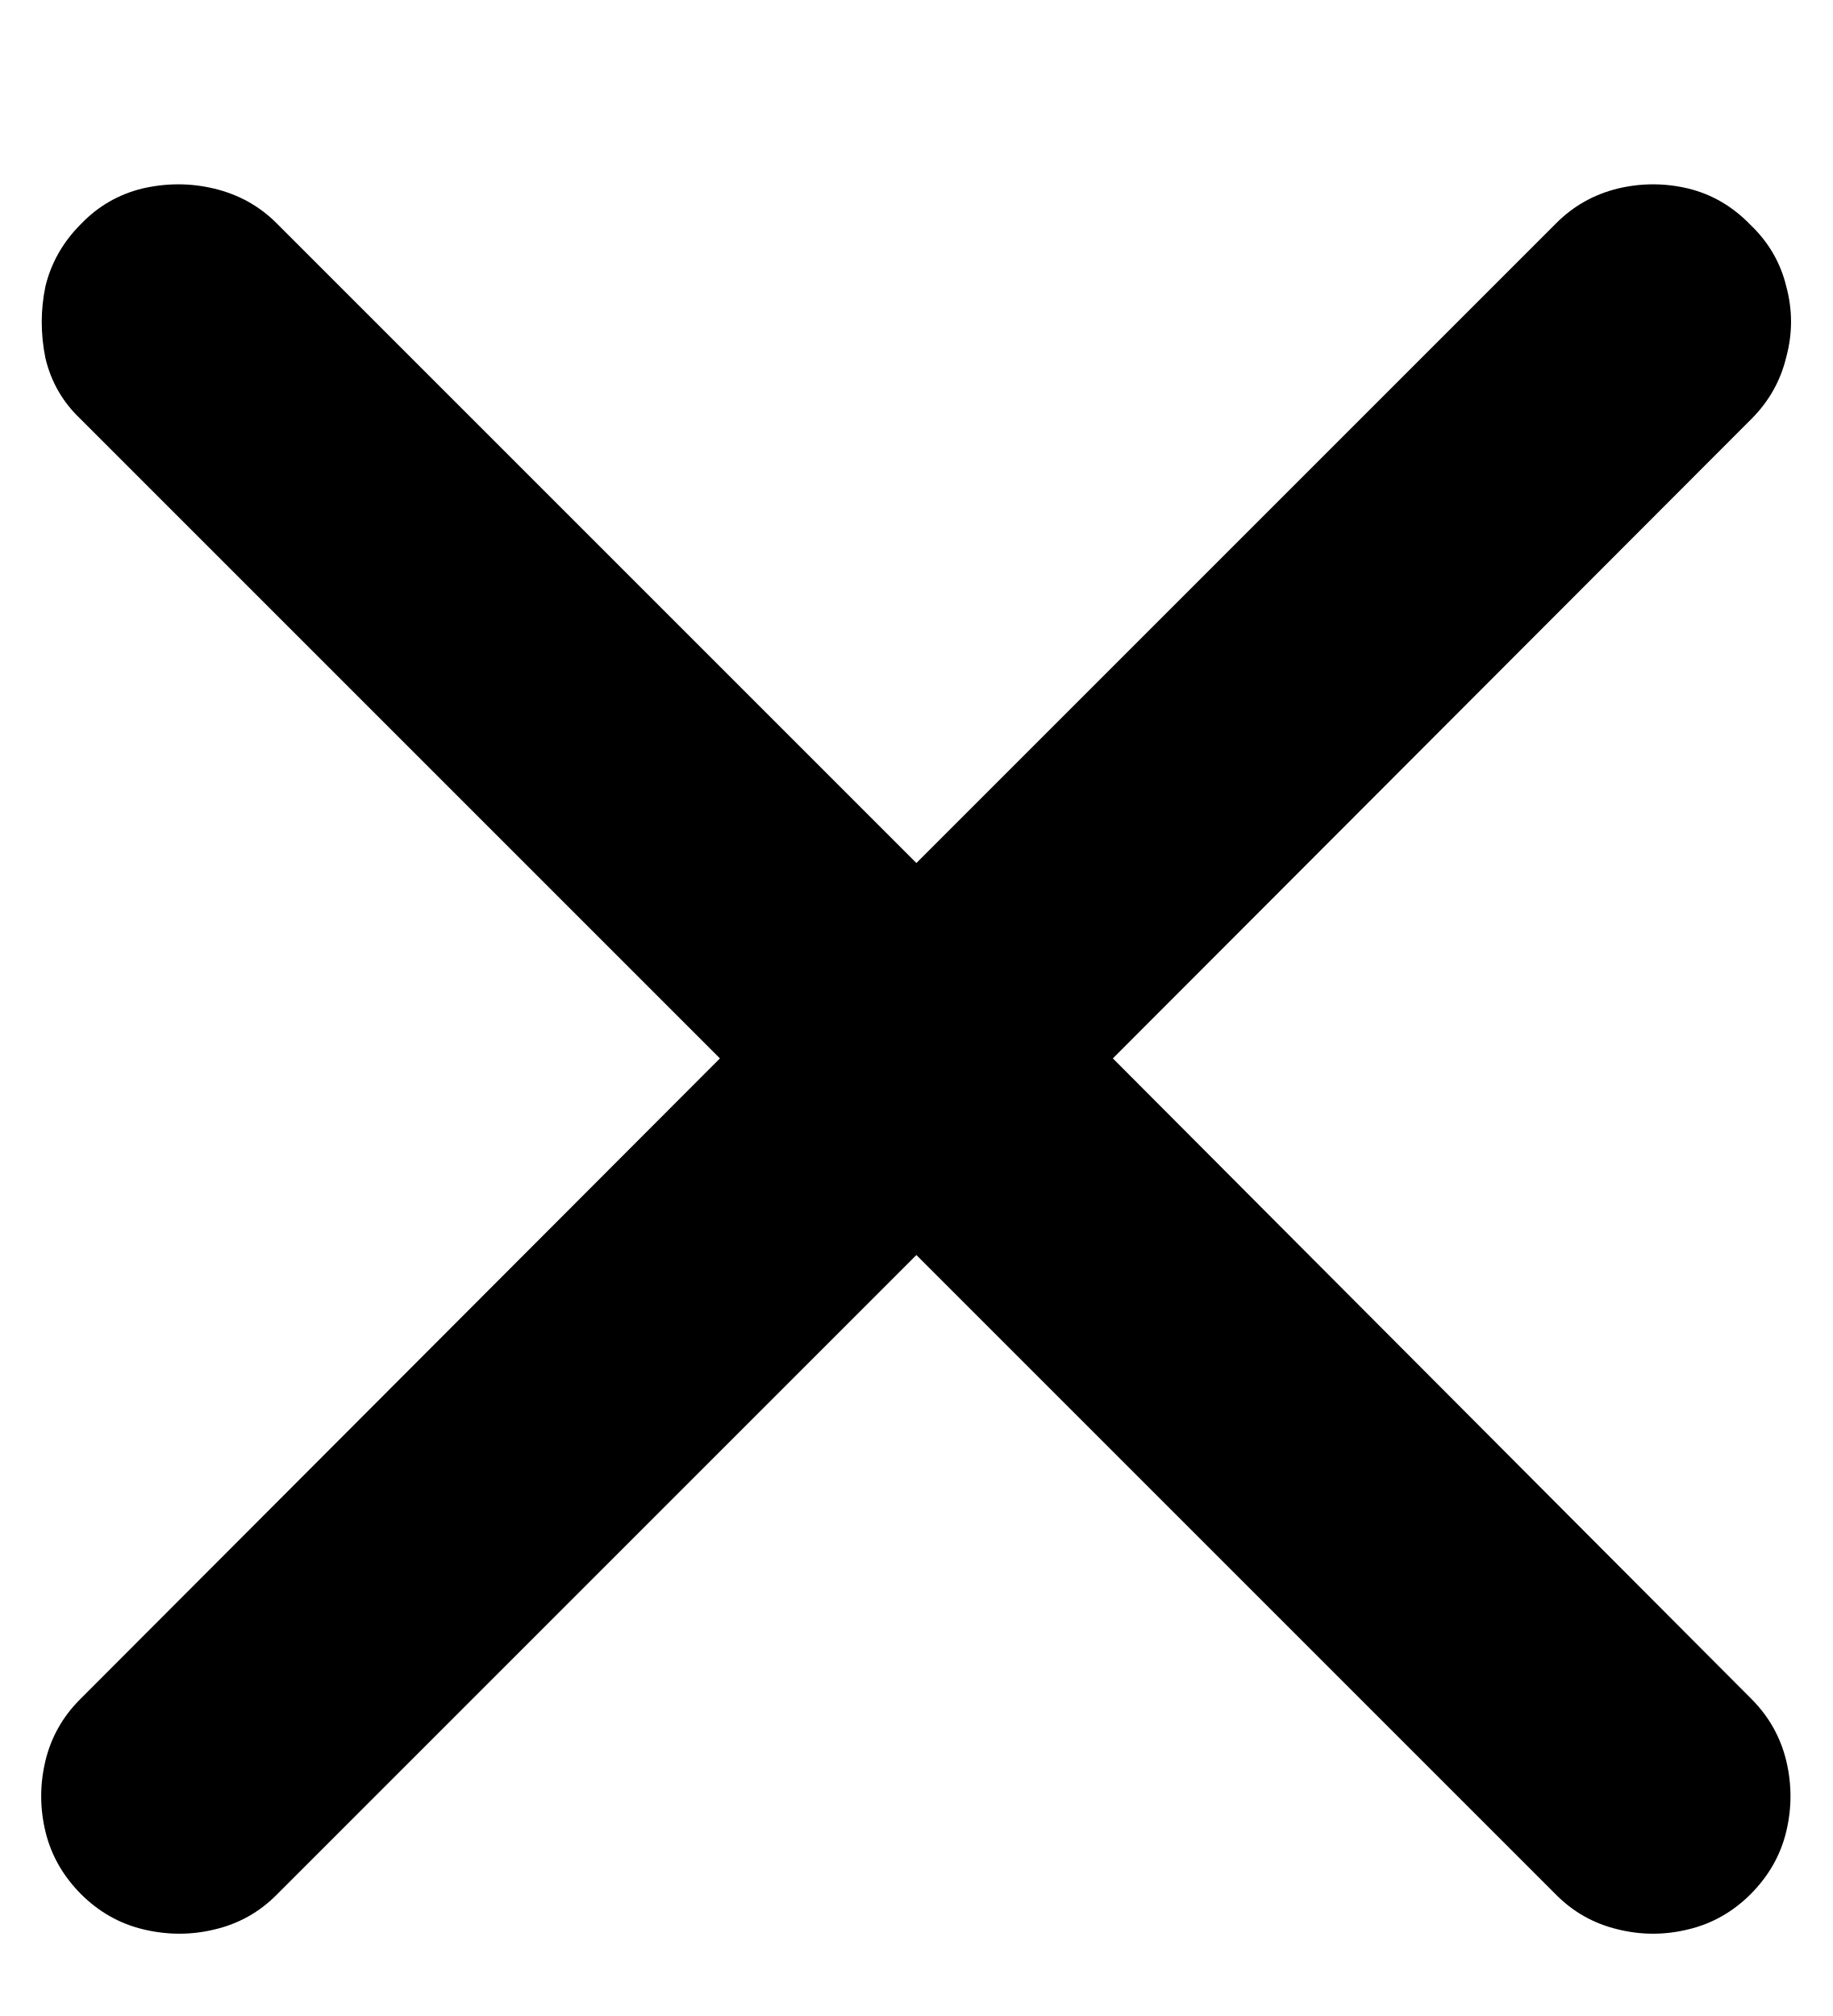
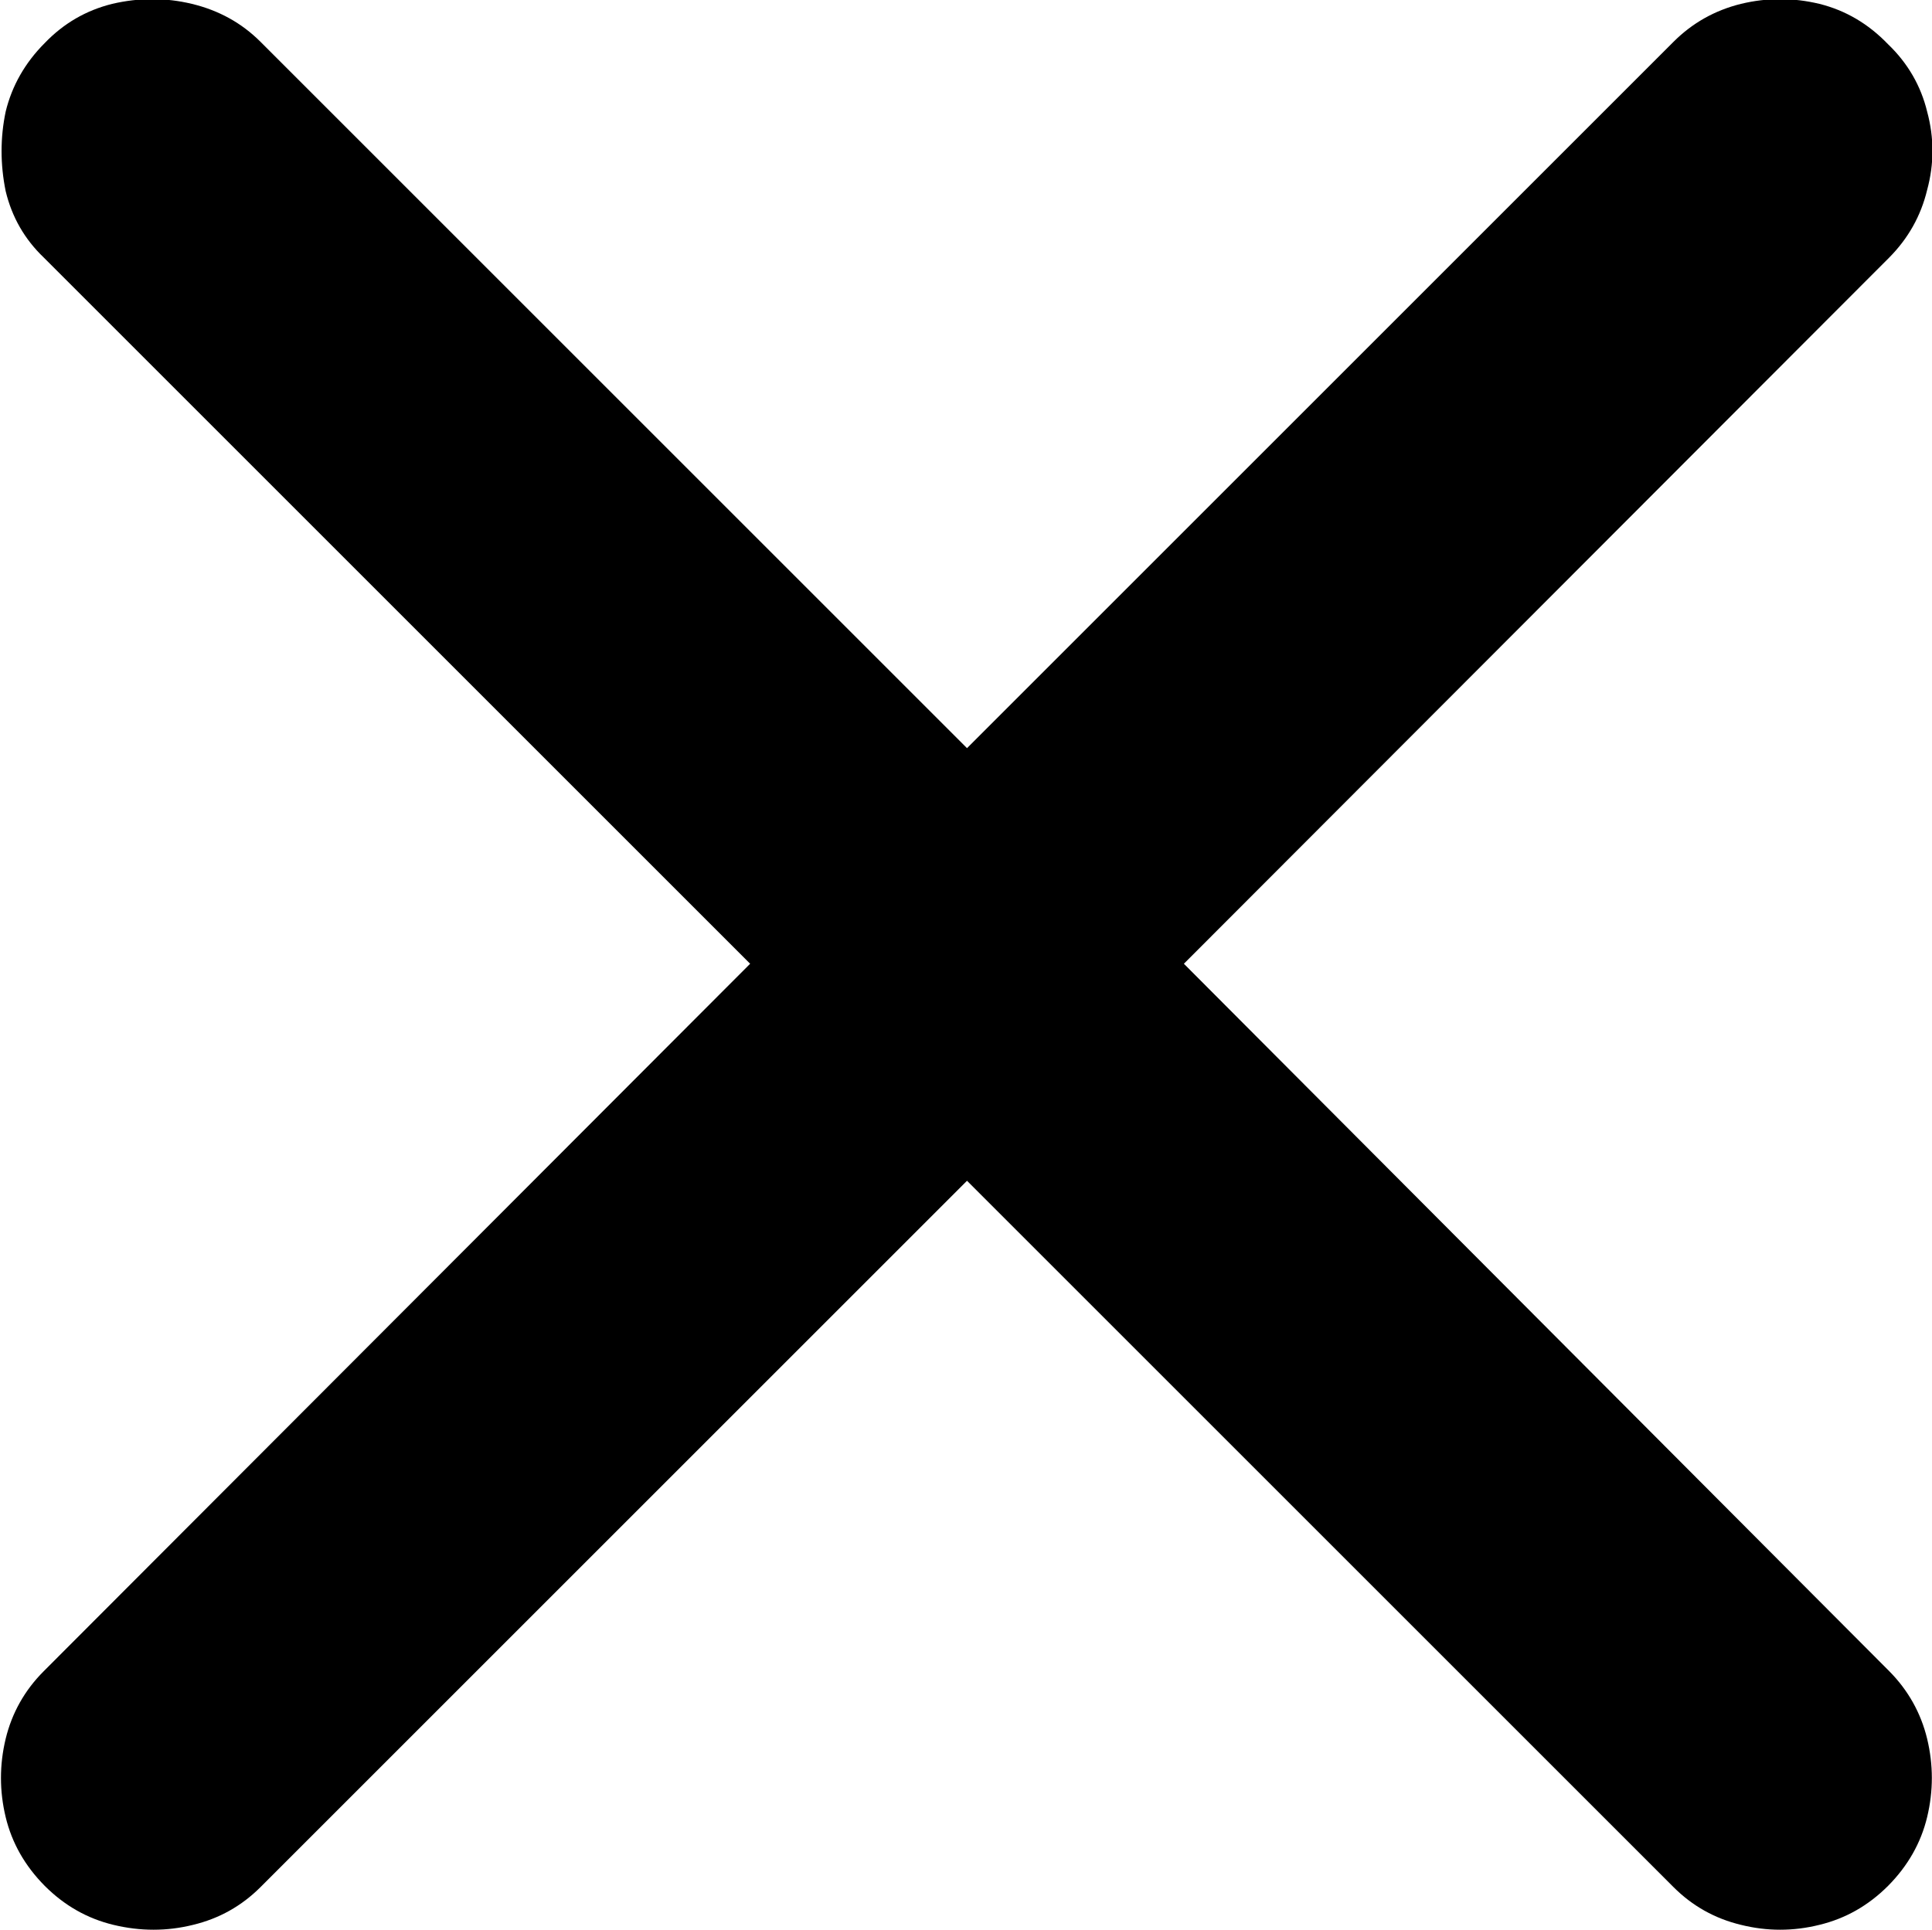
- <svg xmlns="http://www.w3.org/2000/svg" width="10" height="11" viewBox="0 0 10 11" fill="none">
+ <svg xmlns="http://www.w3.org/2000/svg" fill="none" viewBox="0.22 1.01 9.55 9.54">
  <path d="M0.441 10.334C0.344 10.236 0.279 10.123 0.248 9.994C0.217 9.865 0.217 9.736 0.248 9.607C0.279 9.479 0.342 9.367 0.436 9.273L3.928 5.775L0.436 2.283C0.342 2.193 0.279 2.084 0.248 1.955C0.221 1.822 0.221 1.691 0.248 1.562C0.279 1.434 0.344 1.32 0.441 1.223C0.535 1.125 0.646 1.061 0.775 1.029C0.908 0.998 1.039 0.998 1.168 1.029C1.301 1.061 1.414 1.123 1.508 1.217L5 4.709L8.492 1.217C8.586 1.123 8.697 1.061 8.826 1.029C8.955 0.998 9.084 0.998 9.213 1.029C9.342 1.061 9.455 1.127 9.553 1.229C9.65 1.322 9.715 1.434 9.746 1.562C9.781 1.691 9.781 1.82 9.746 1.949C9.715 2.078 9.652 2.189 9.559 2.283L6.072 5.775L9.559 9.273C9.652 9.367 9.715 9.479 9.746 9.607C9.777 9.736 9.777 9.865 9.746 9.994C9.715 10.123 9.65 10.236 9.553 10.334C9.455 10.432 9.342 10.496 9.213 10.527C9.084 10.559 8.955 10.559 8.826 10.527C8.697 10.496 8.586 10.434 8.492 10.34L5 6.848L1.508 10.34C1.414 10.434 1.303 10.496 1.174 10.527C1.045 10.559 0.914 10.559 0.781 10.527C0.652 10.496 0.539 10.432 0.441 10.334Z" fill="black" />
</svg>
